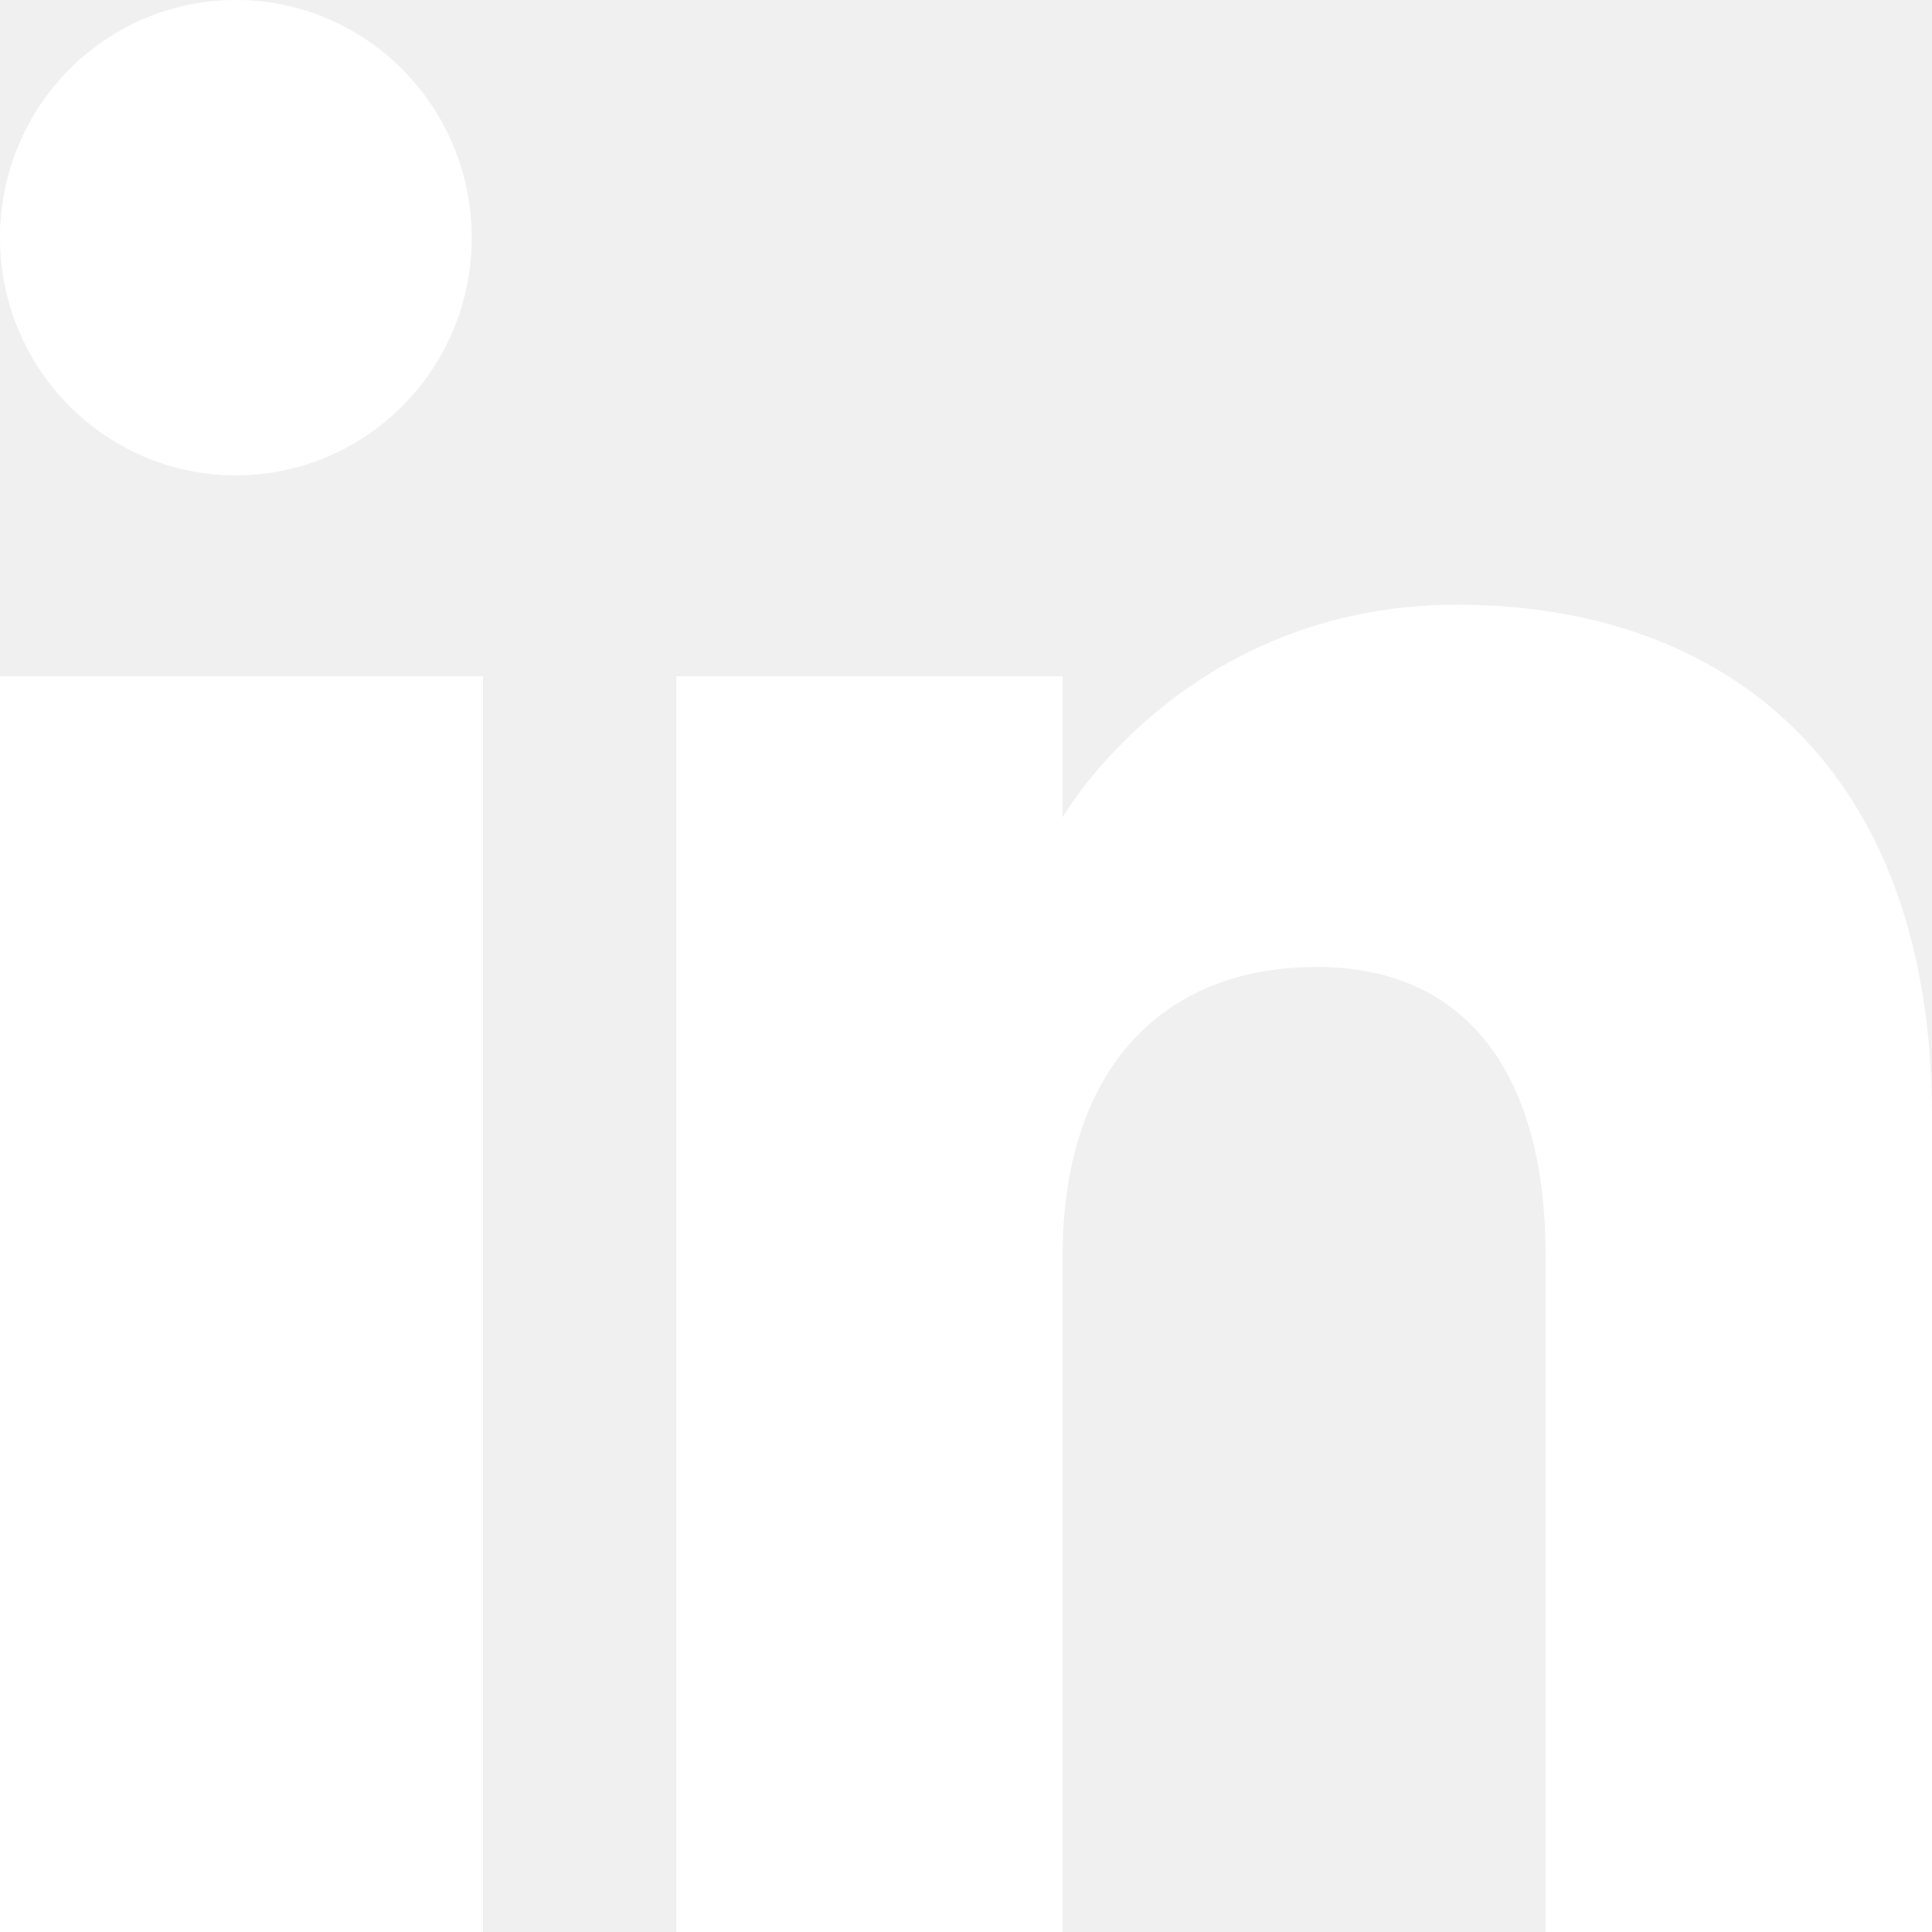
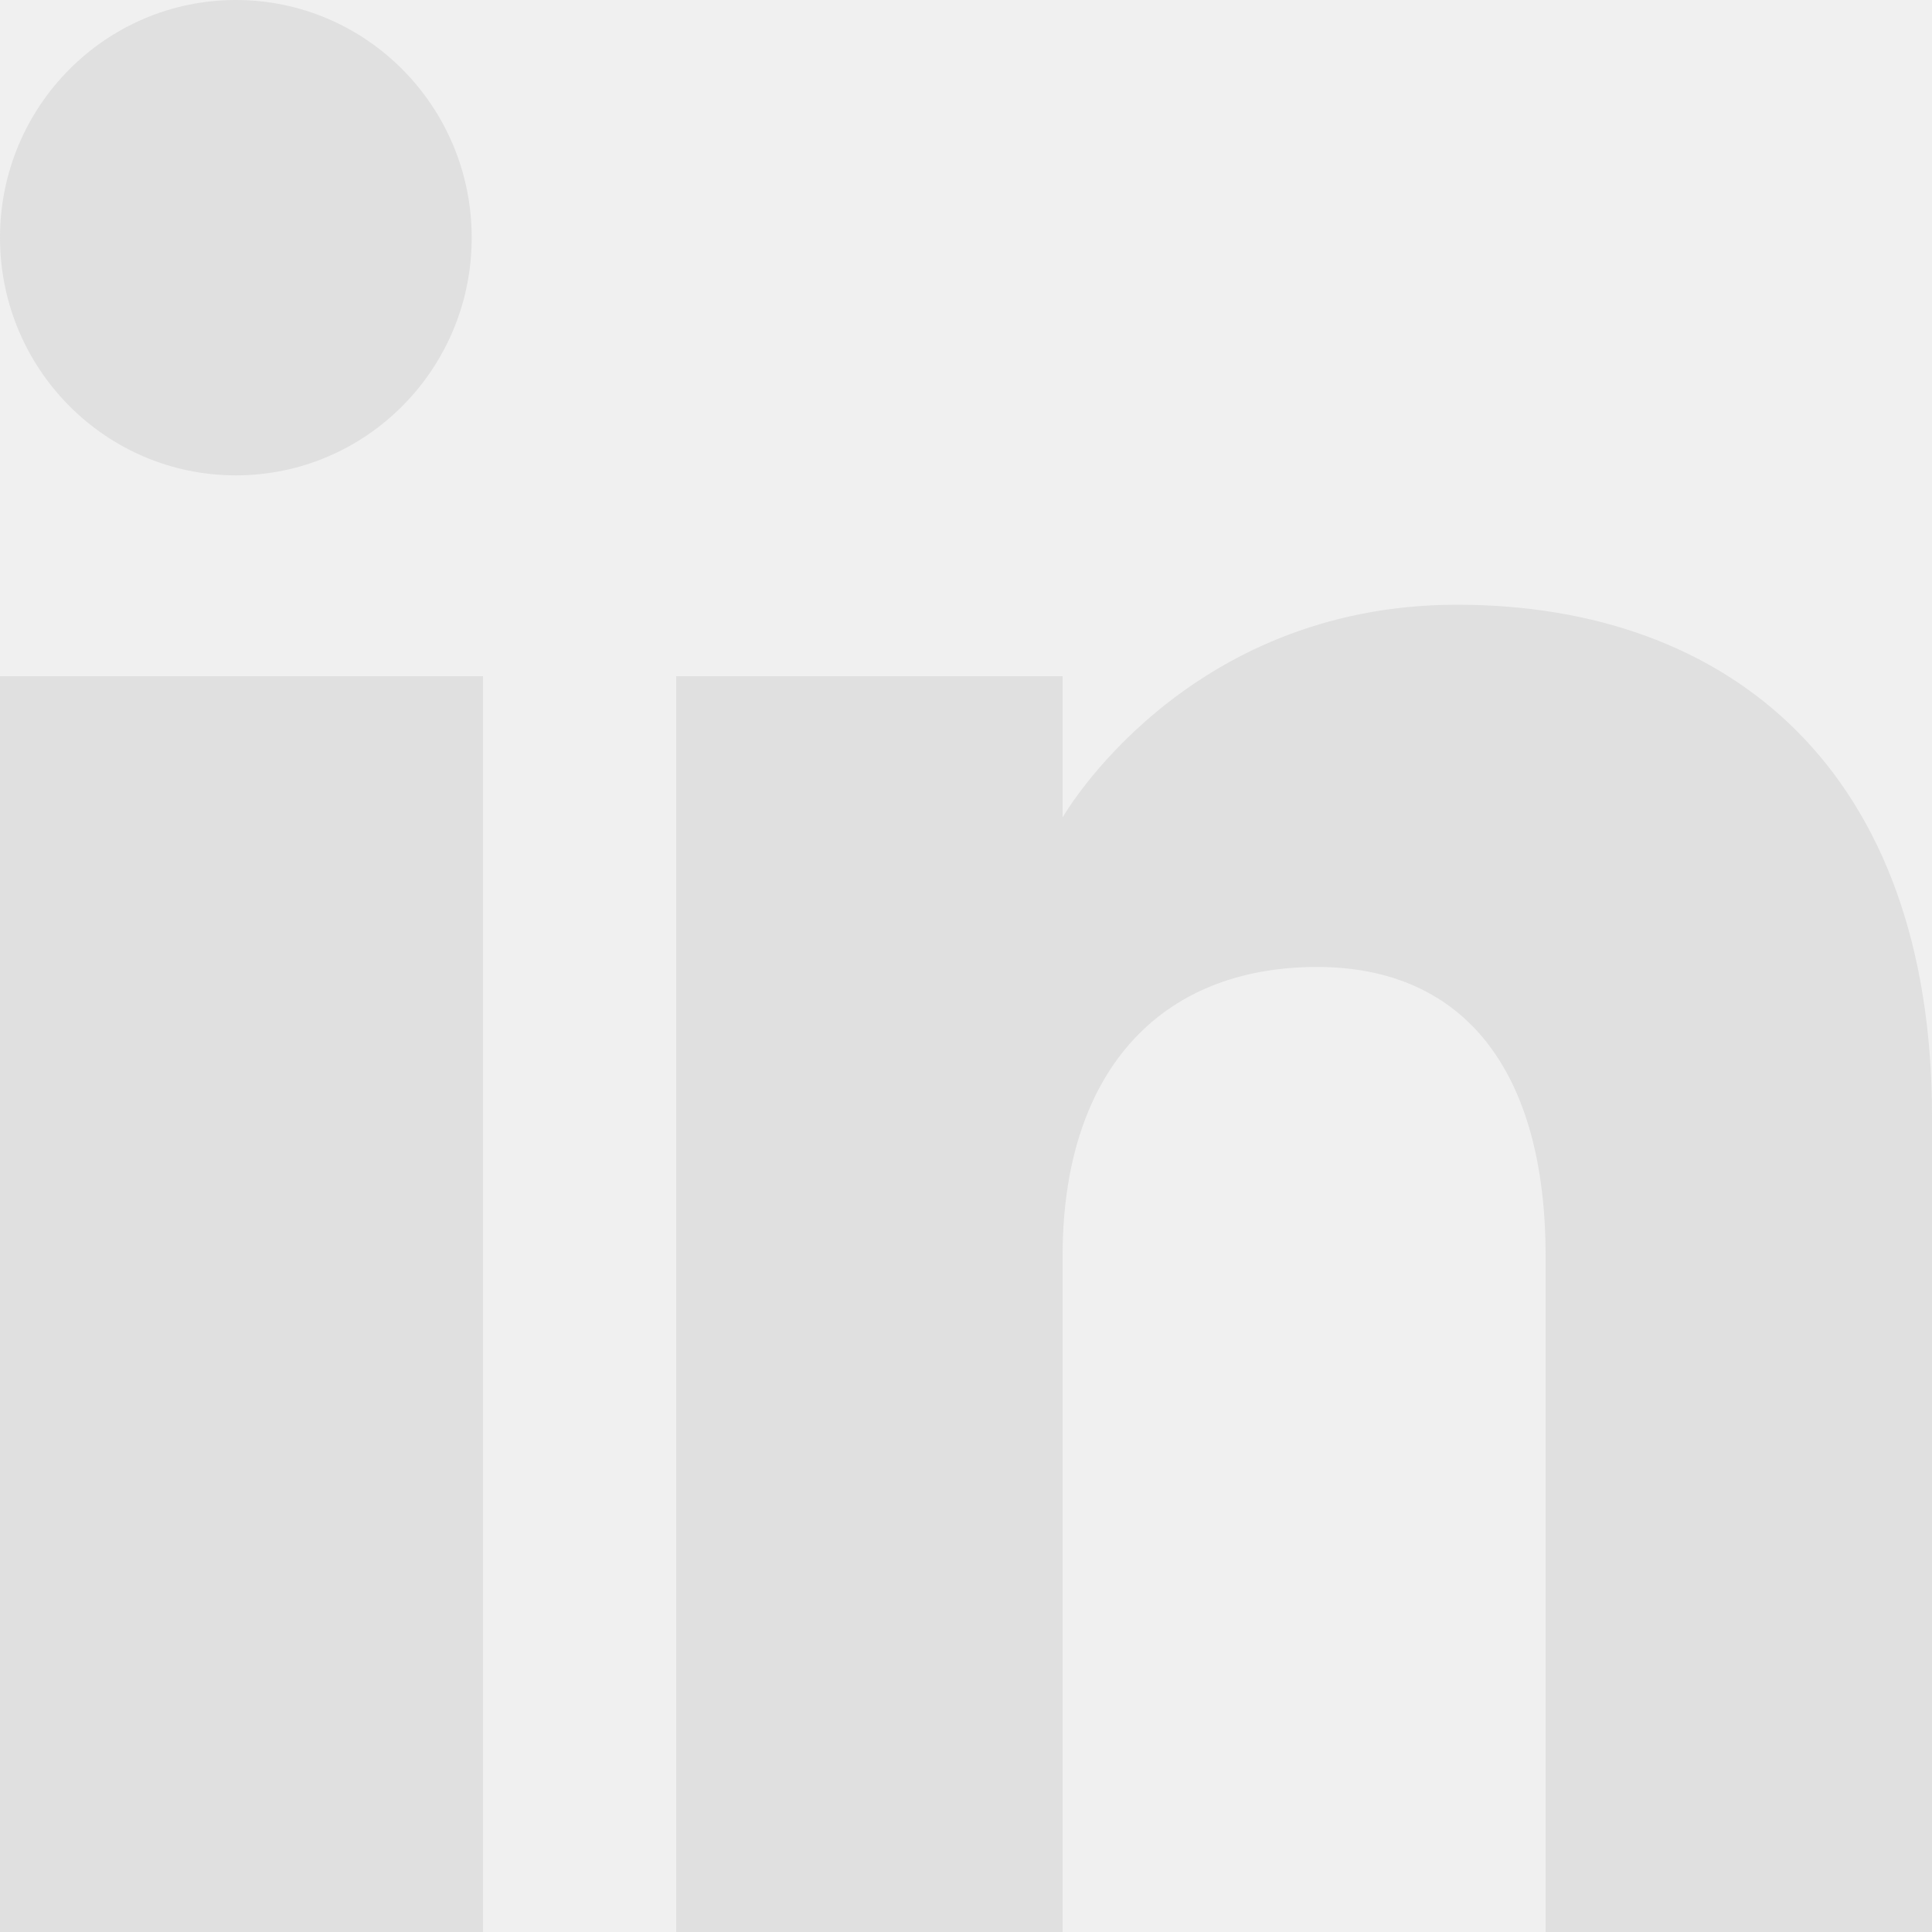
<svg xmlns="http://www.w3.org/2000/svg" width="36px" height="36px" viewBox="0 0 20 20" version="1.1">
  <defs>

</defs>
-   <g id="Page-1" stroke="none" stroke-width="1" fill="none" fill-rule="evenodd">
-     <g id="Dribbble-Light-Preview" transform="translate(-180, -7479)" fill="#ffffff">
+   <g id="Page-1" stroke="none" stroke-width="1" fill="#e0e0e0" fill-rule="evenodd">
+     <g id="Dribbble-Light-Preview" transform="translate(-180, -7479)" fill="#e0e0e0">
      <g id="icons" transform="translate(56, 160)">
        <path d="M144,7339 L140,7339 L140,7332.001 C140,7330.081 139.153,7329.01 137.634,7329.01 C135.981,7329.01 135,7330.126 135,7332.001 L135,7339 L131,7339 L131,7326 L135,7326 L135,7327.462 C135,7327.462 136.255,7325.26 139.083,7325.26 C141.912,7325.26 144,7326.986 144,7330.558 L144,7339 L144,7339 Z M126.442,7323.921 C125.093,7323.921 124,7322.819 124,7321.46 C124,7320.102 125.093,7319 126.442,7319 C127.79,7319 128.883,7320.102 128.883,7321.46 C128.884,7322.819 127.79,7323.921 126.442,7323.921 L126.442,7323.921 Z M124,7339 L129,7339 L129,7326 L124,7326 L124,7339 Z" id="linkedin-[#161]">

</path>
      </g>
    </g>
  </g>
</svg>
